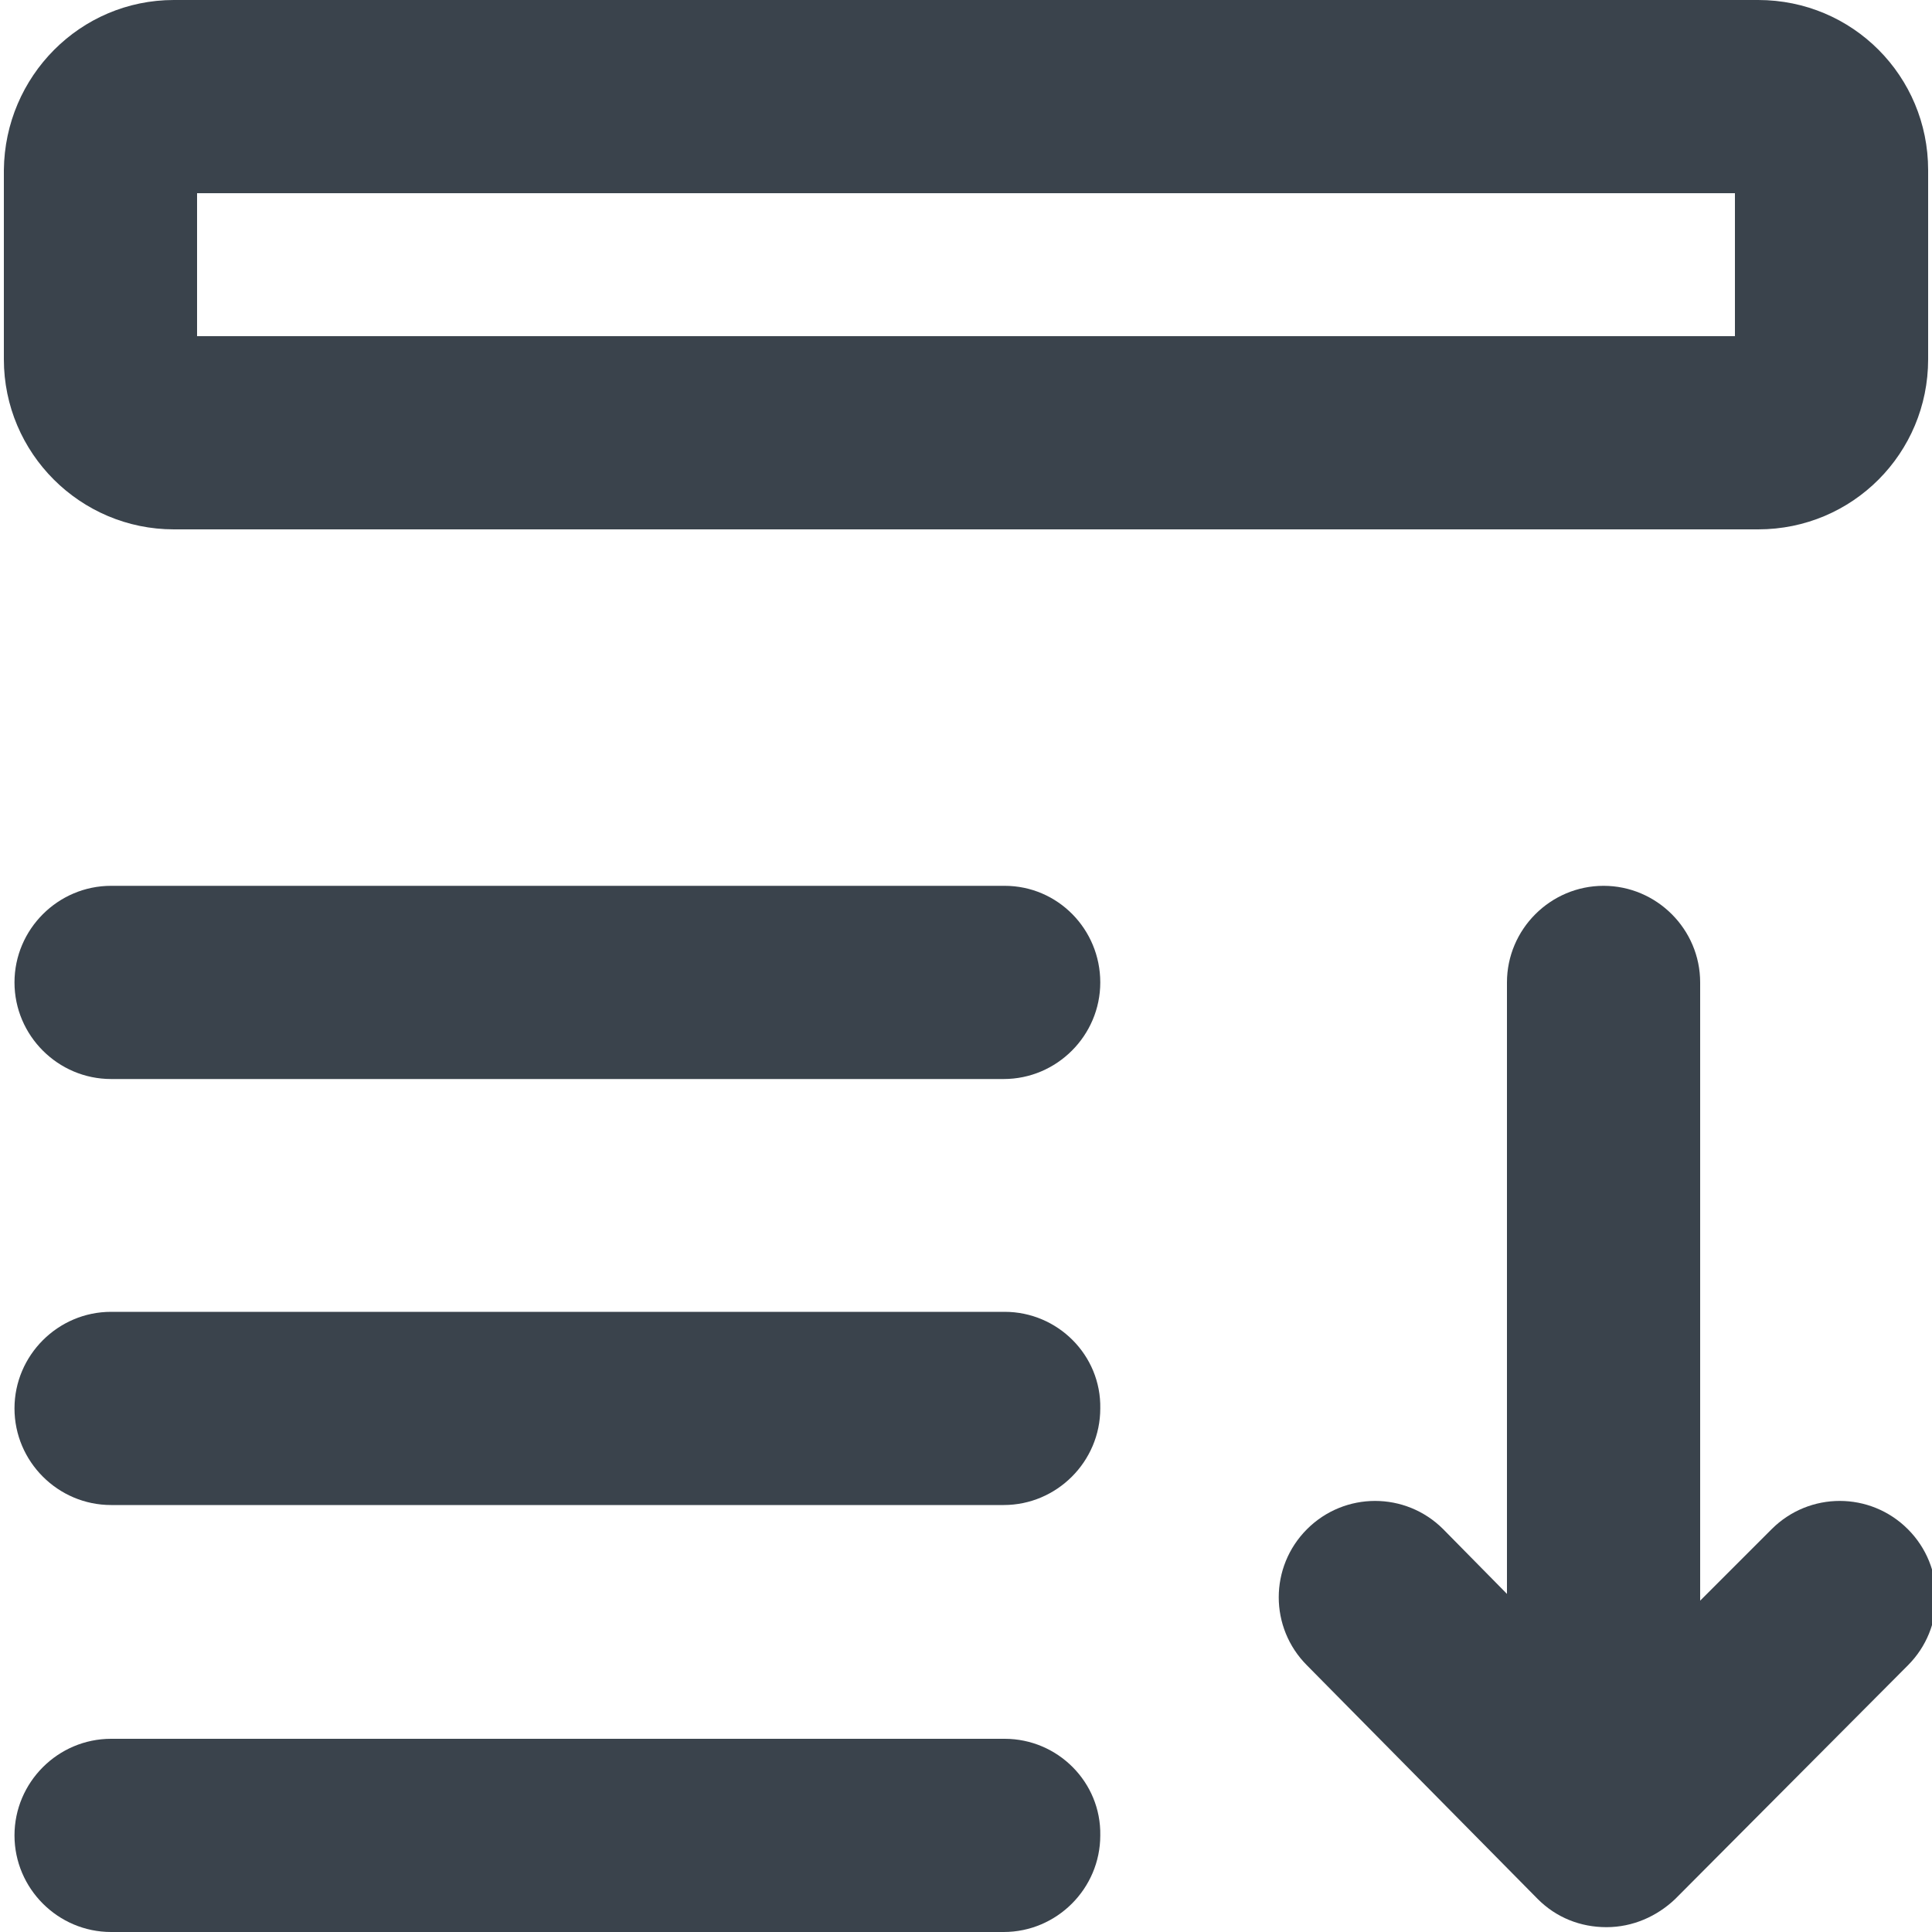
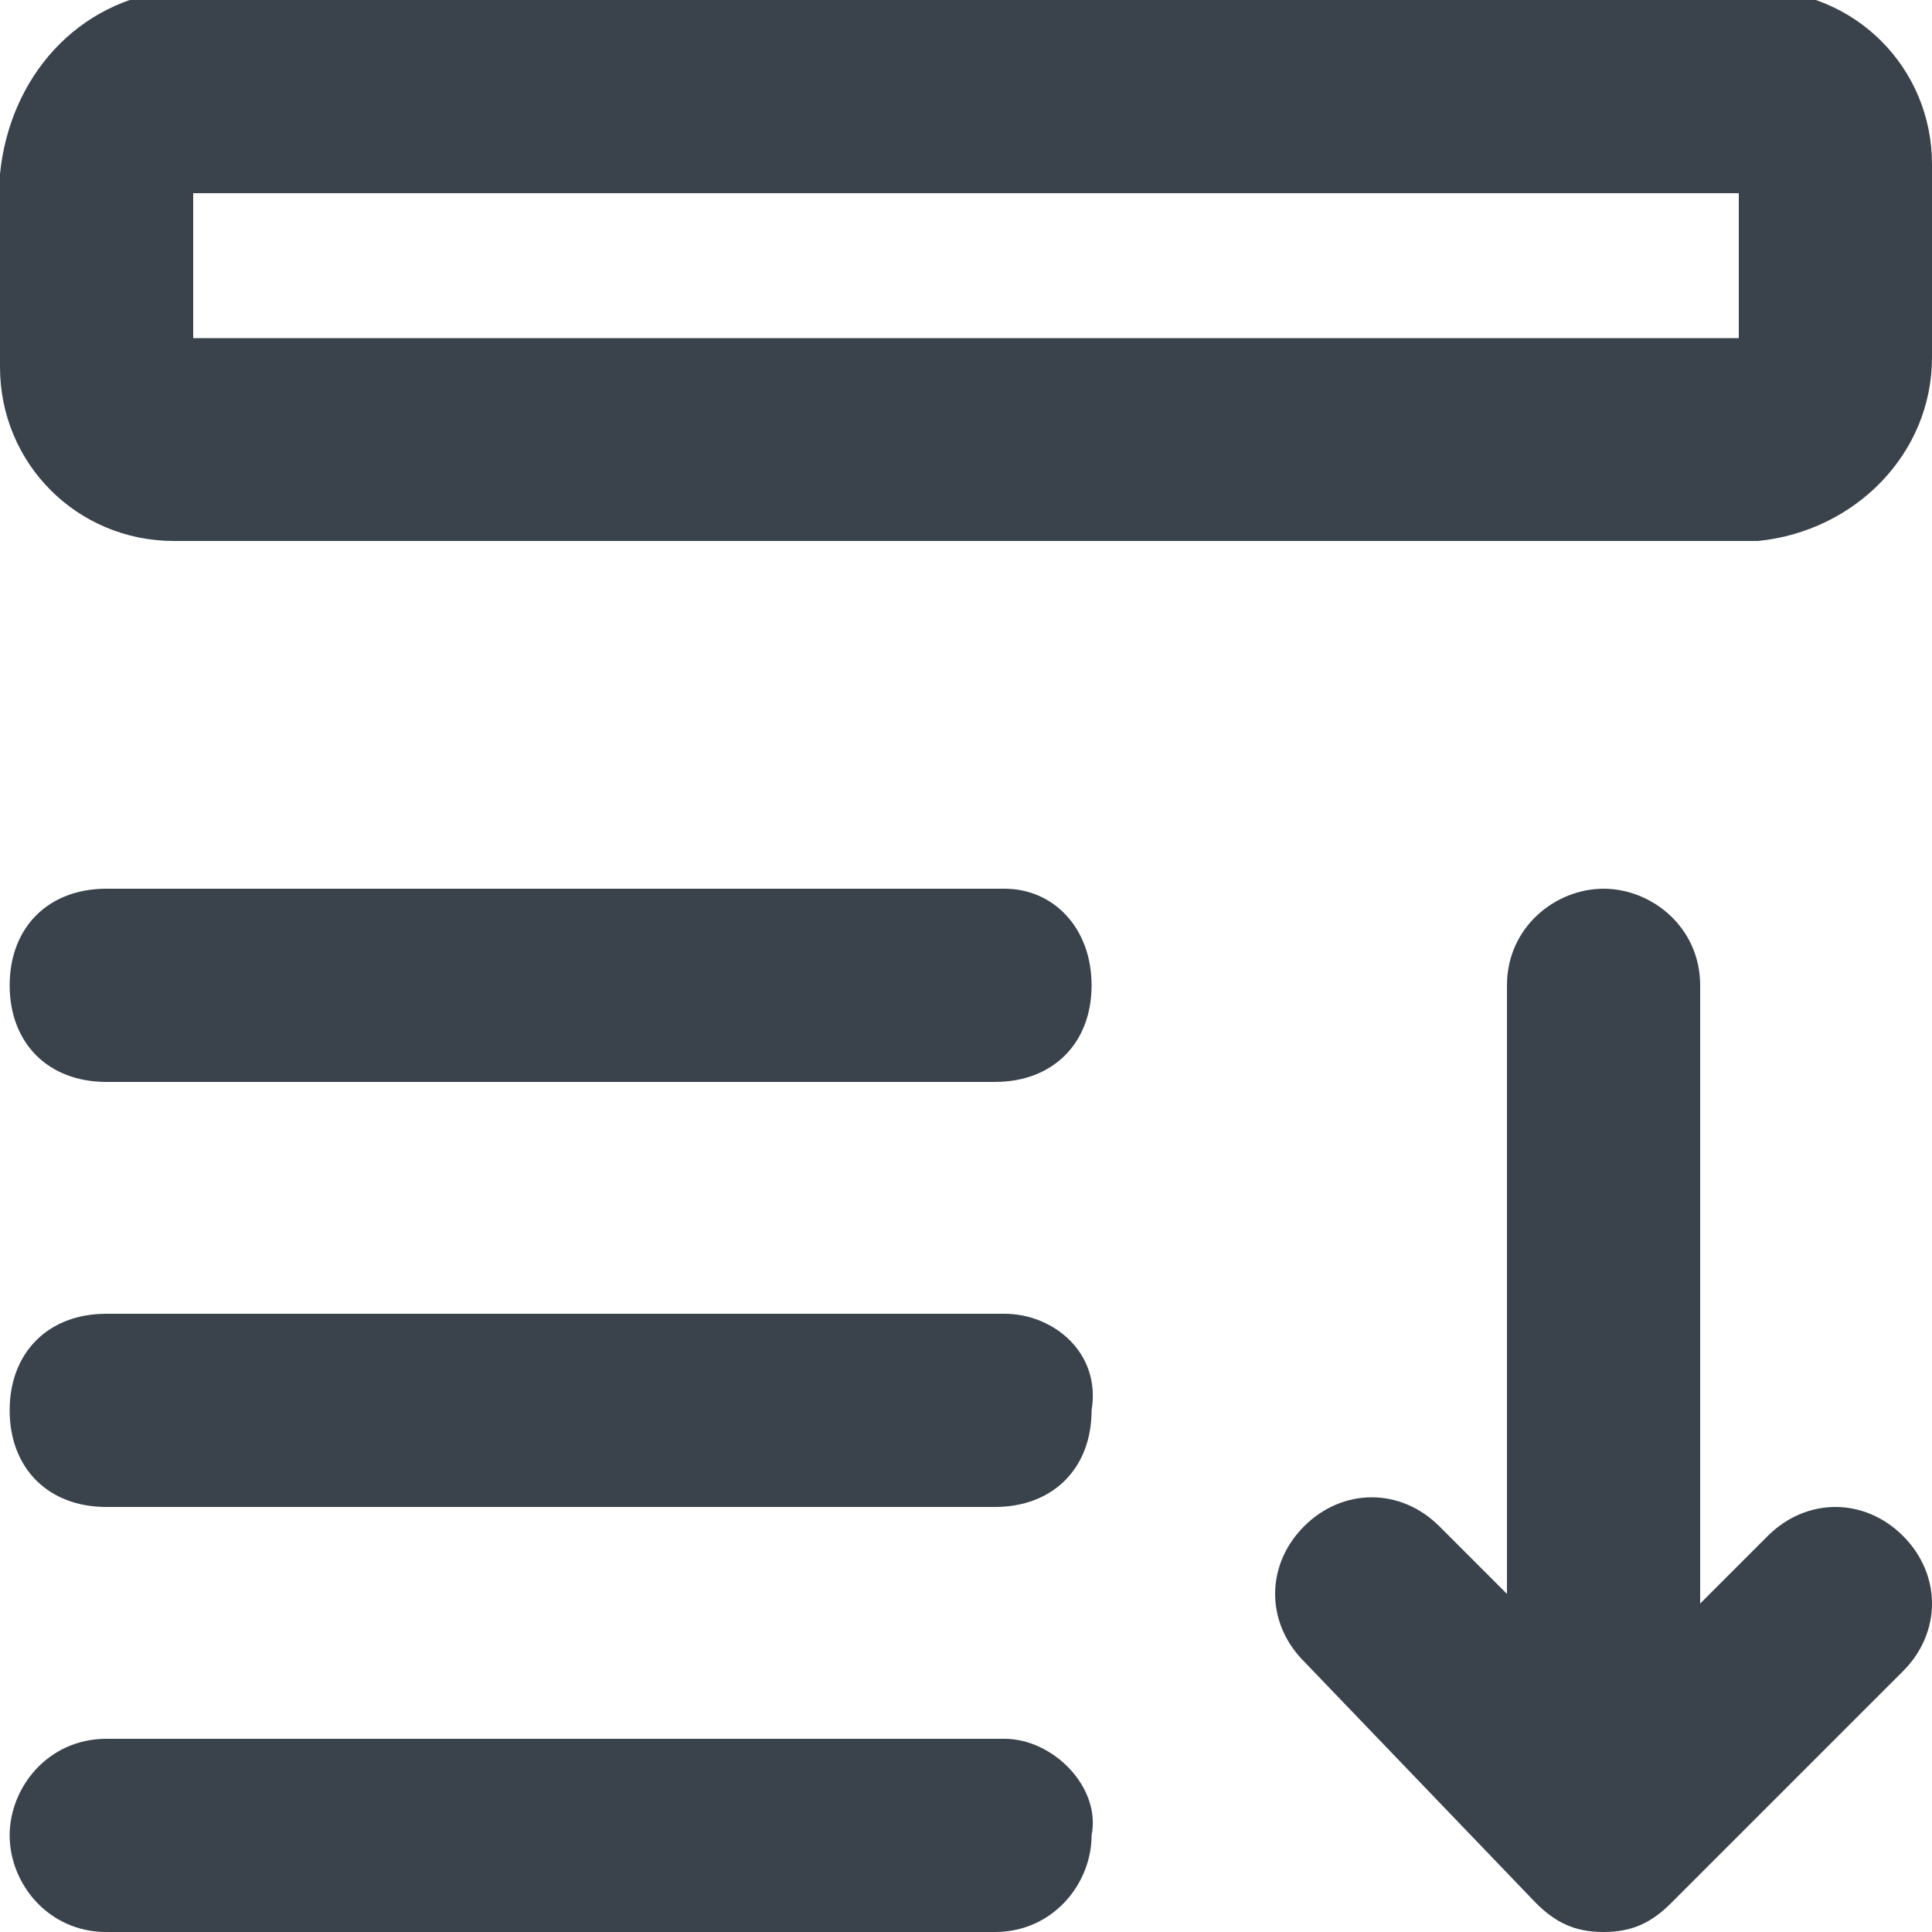
- <svg xmlns="http://www.w3.org/2000/svg" version="1.1" id="Calque_1" x="0px" y="0px" viewBox="0 0 20 20" enable-background="new 0 0 20 20" xml:space="preserve">
-   <rect x="2.04" y="2" fill="none" width="15.92" height="1.48" />
-   <path fill="#3A434C" d="M10.4,9.17H1.15c-0.55,0-1,0.45-1,1s0.45,1,1,1h9.24c0.55,0,1-0.45,1-1S10.95,9.17,10.4,9.17z" />
-   <path fill="#3A434C" d="M10.4,13.58H1.15c-0.55,0-1,0.45-1,1c0,0.55,0.45,1,1,1h9.24c0.55,0,1-0.45,1-1  C11.4,14.03,10.95,13.58,10.4,13.58z" />
-   <path fill="#3A434C" d="M10.4,18H1.15c-0.55,0-1,0.45-1,1c0,0.55,0.45,1,1,1h9.24c0.55,0,1-0.45,1-1C11.4,18.45,10.95,18,10.4,18z" />
-   <path fill="#3A434C" d="M15.92,19.66c0.19,0.19,0.44,0.29,0.71,0.29s0.52-0.11,0.71-0.29l2.41-2.42c0.39-0.39,0.39-1.02,0-1.41  c-0.39-0.39-1.02-0.39-1.41,0l-0.74,0.74v-6.4c0-0.55-0.45-1-1-1s-1,0.45-1,1v6.33l-0.66-0.67c-0.39-0.39-1.02-0.39-1.41,0  s-0.39,1.02,0,1.41L15.92,19.66z" />
-   <path fill="#3A434C" d="M19.96,3.72V1.76C19.96,0.79,19.18,0,18.2,0H1.8C0.83,0,0.05,0.79,0.04,1.76v1.96  c0,0.97,0.79,1.76,1.76,1.76h16.4C19.18,5.48,19.96,4.69,19.96,3.72z M17.96,3.48H2.04V2h15.92V3.48z" />
+ <svg xmlns="http://www.w3.org/2000/svg" version="1.1" id="Calque_1" x="0px" y="0px" viewBox="0 0 20 20" style="enable-background:new 0 0 20 20;" xml:space="preserve">
+   <style type="text/css">
+ 	.st0{fill:#3A434C;}
+ </style>
+   <path class="st0" d="M10.4,9.2H1.1c-0.6,0-1,0.4-1,1s0.4,1,1,1h9.2c0.6,0,1-0.4,1-1S10.9,9.2,10.4,9.2z" />
+   <path class="st0" d="M10.4,13.6H1.1c-0.6,0-1,0.4-1,1s0.4,1,1,1h9.2c0.6,0,1-0.4,1-1C11.4,14,10.9,13.6,10.4,13.6z" />
+   <path class="st0" d="M10.4,18H1.1c-0.6,0-1,0.5-1,1s0.4,1,1,1h9.2c0.6,0,1-0.5,1-1C11.4,18.5,10.9,18,10.4,18z" />
+   <path class="st0" d="M15.9,19.7c0.2,0.2,0.4,0.3,0.7,0.3s0.5-0.1,0.7-0.3l2.4-2.4c0.4-0.4,0.4-1,0-1.4c-0.4-0.4-1-0.4-1.4,0  l-0.7,0.7v-6.4c0-0.6-0.5-1-1-1s-1,0.4-1,1v6.3l-0.7-0.7c-0.4-0.4-1-0.4-1.4,0c-0.4,0.4-0.4,1,0,1.4L15.9,19.7z" />
+   <path class="st0" d="M20,3.7v-2c0-1-0.8-1.8-1.8-1.8H1.8C0.8,0,0.1,0.8,0,1.8v2c0,1,0.8,1.8,1.8,1.8h16.4C19.2,5.5,20,4.7,20,3.7z   M18,3.5H2V2H18V3.5z" />
</svg>
